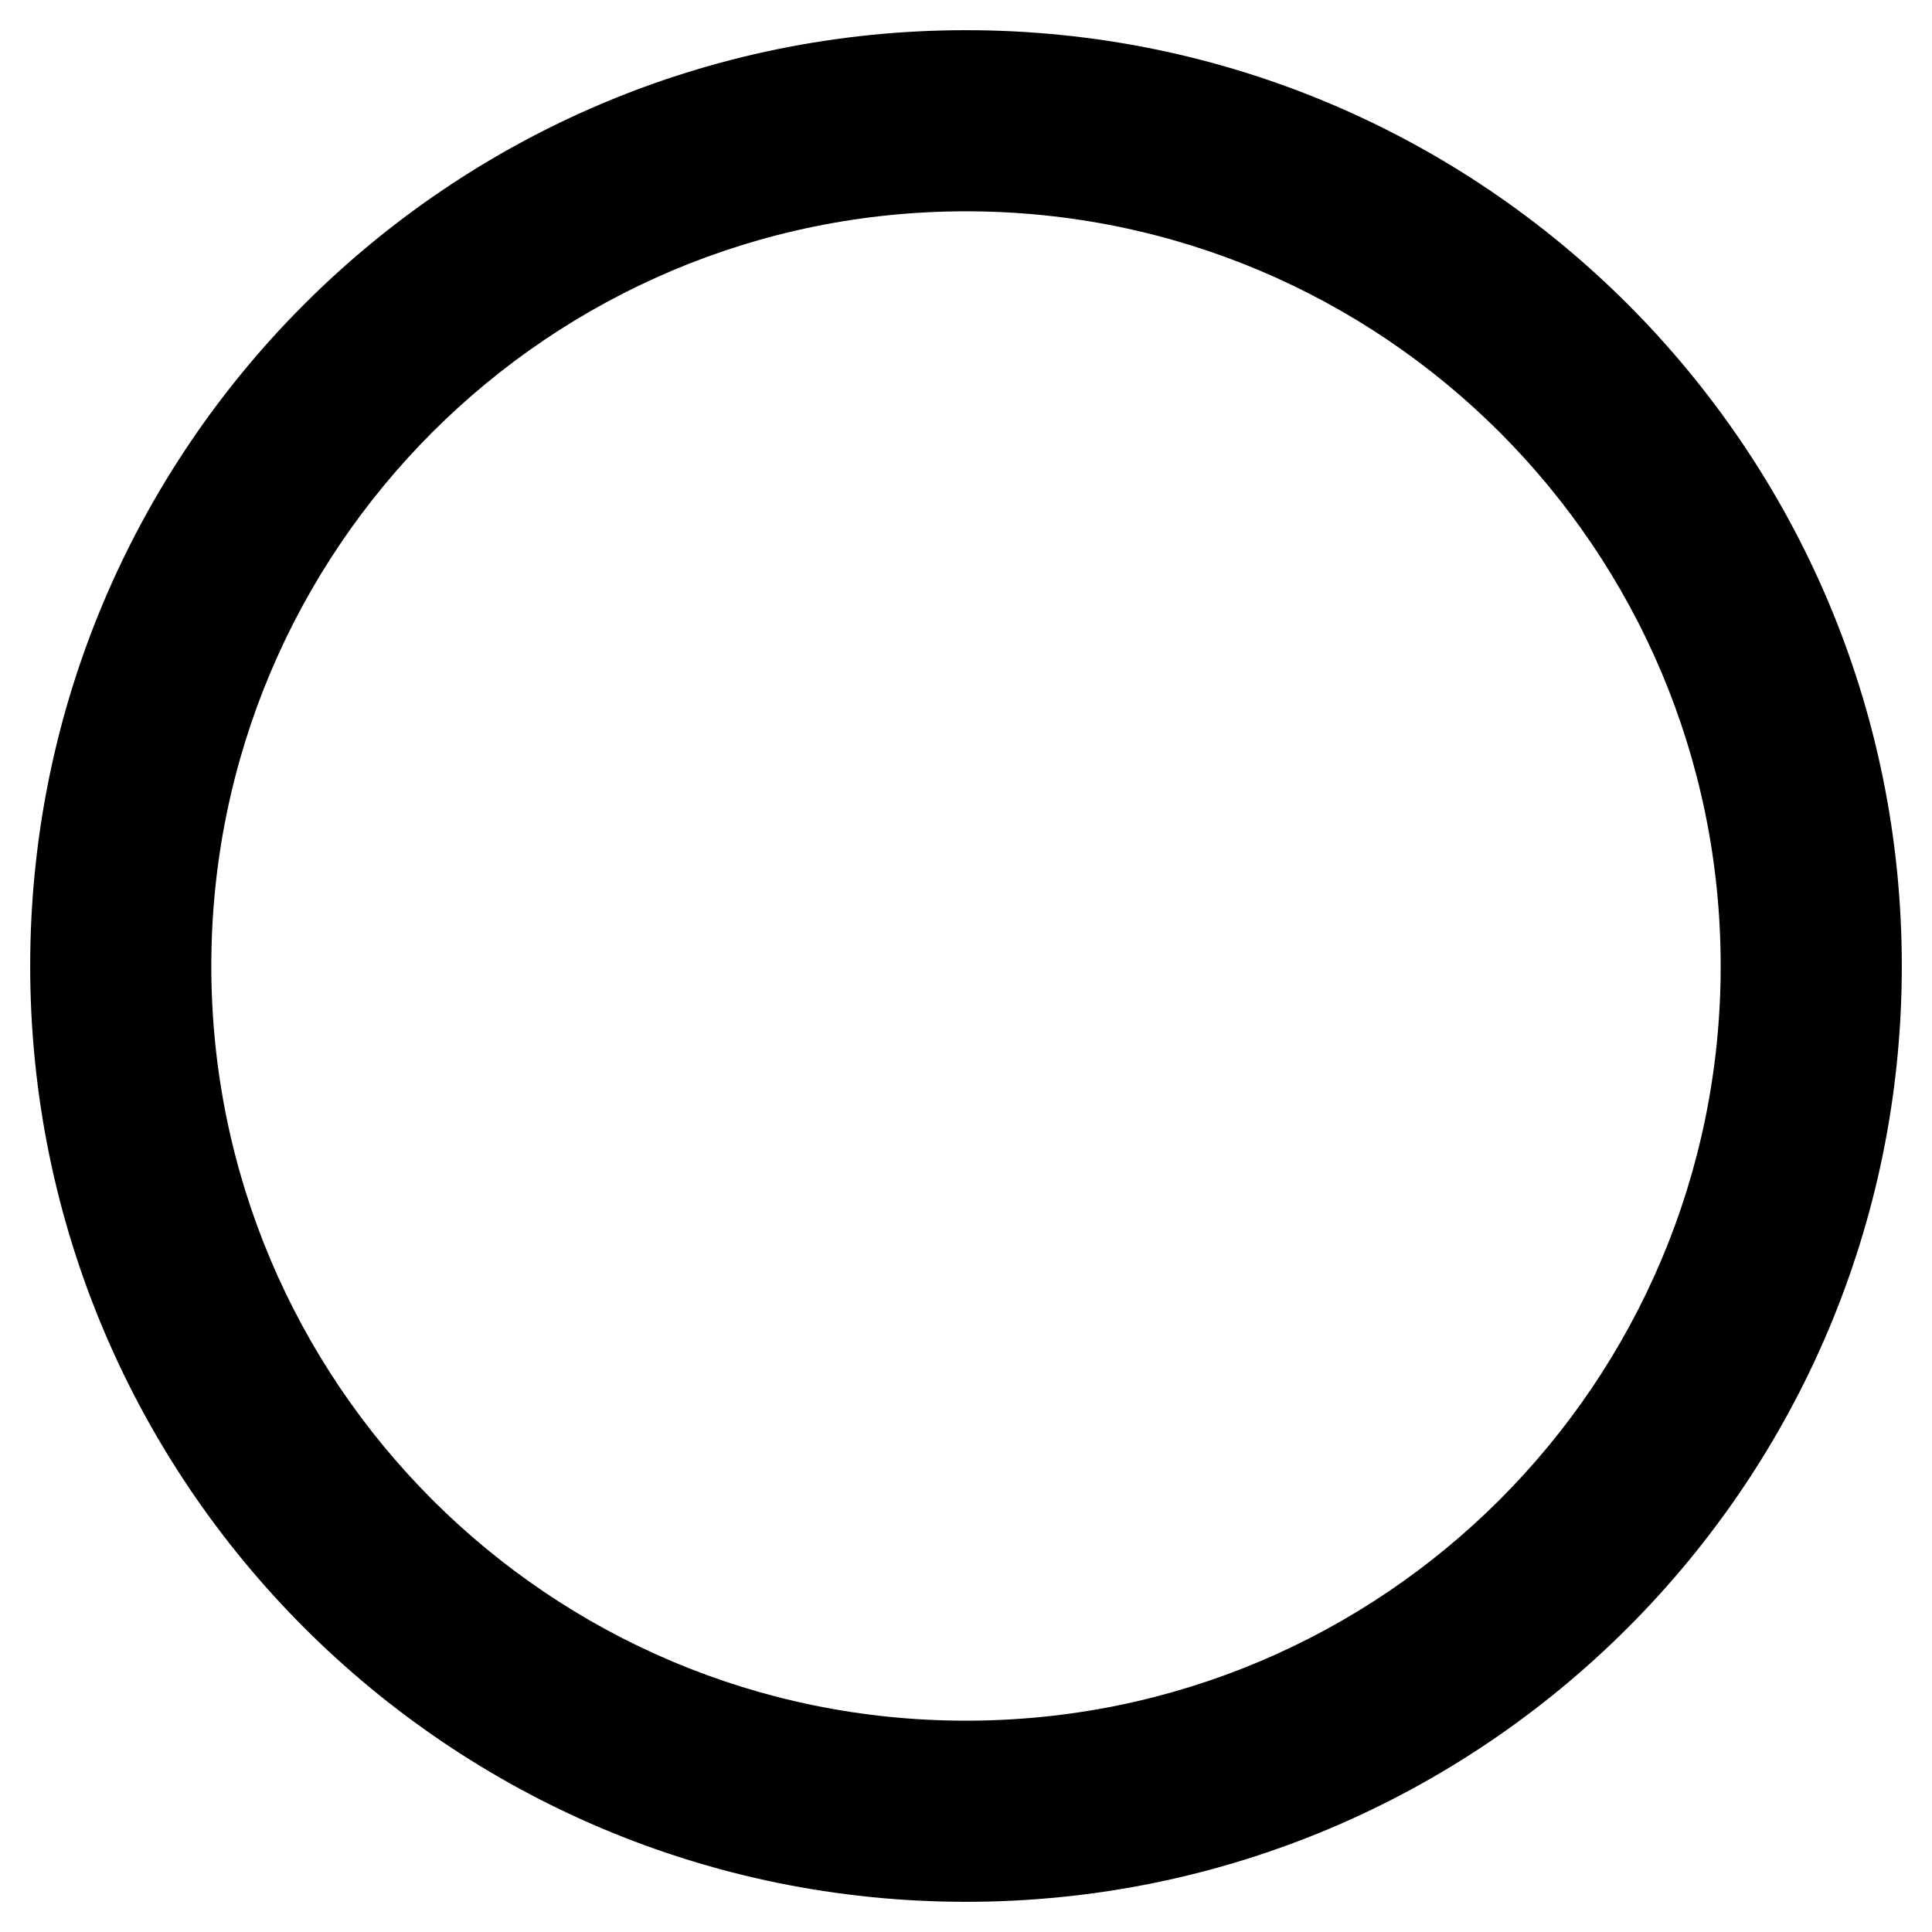
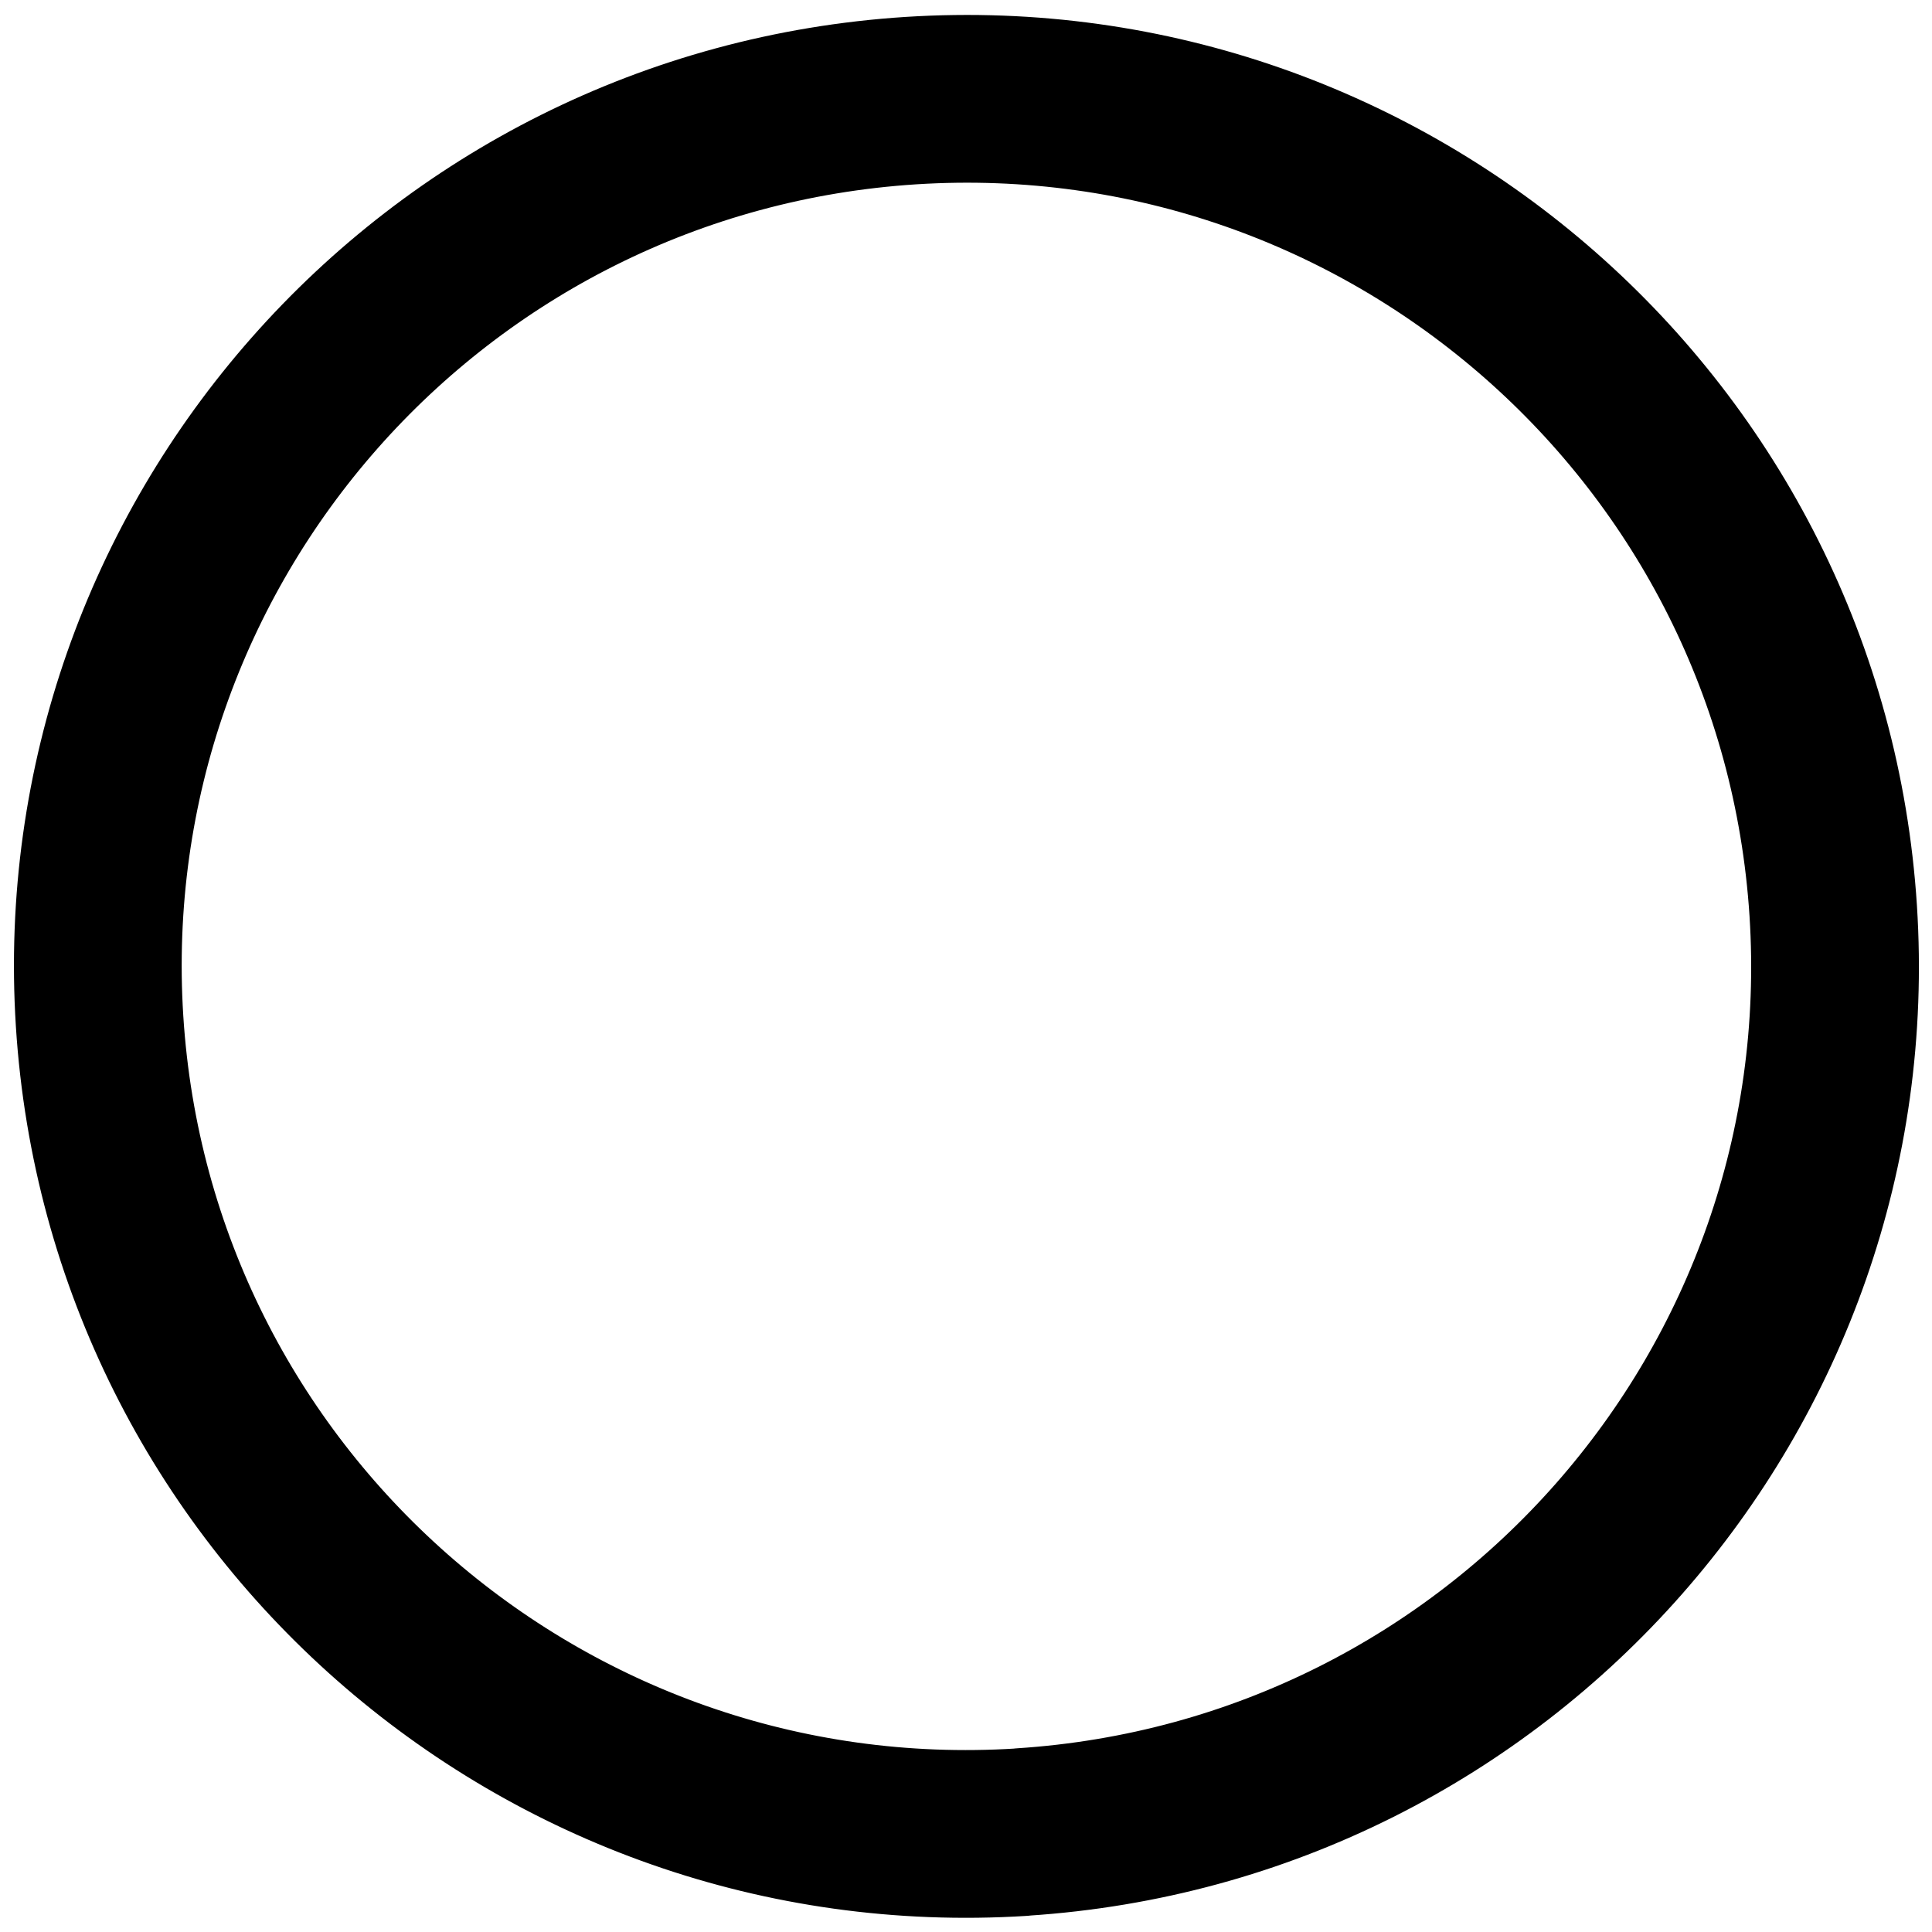
- <svg xmlns="http://www.w3.org/2000/svg" aria-hidden="true" focusable="false" data-prefix="far" data-icon="circle" class="svg-inline--fa fa-circle fa-w-16" role="img" viewBox="0 0 512 512">
-   <path fill="currentColor" d="M256 8C119 8 8 119 8 256s111 248 248 248 248-111 248-248S393 8 256 8zm0 448c-110.5 0-200-89.5-200-200S145.5 56 256 56s200 89.5 200 200-89.5 200-200 200z" />
+ <svg xmlns="http://www.w3.org/2000/svg" width="36" height="36" viewBox="0 0 9.525 9.525" version="1.1" id="svg8">
+   <defs id="defs2" />
+   <g id="layer1" transform="translate(0,-287.475)">
+     <path style="fill:none;fill-opacity:1;fill-rule:nonzero;stroke:#000000;stroke-width:0.827;stroke-linecap:round;stroke-linejoin:round;stroke-miterlimit:4;stroke-dasharray:none;stroke-opacity:1;paint-order:normal" id="path819" d="m 5.034,296.508 a 4.283,4.277 0 0 1 -4.543,-3.998 4.283,4.277 0 0 1 4.001,-4.539 4.283,4.277 0 0 1 4.546,3.994 4.283,4.277 0 0 1 -3.997,4.542" />
+   </g>
</svg>
